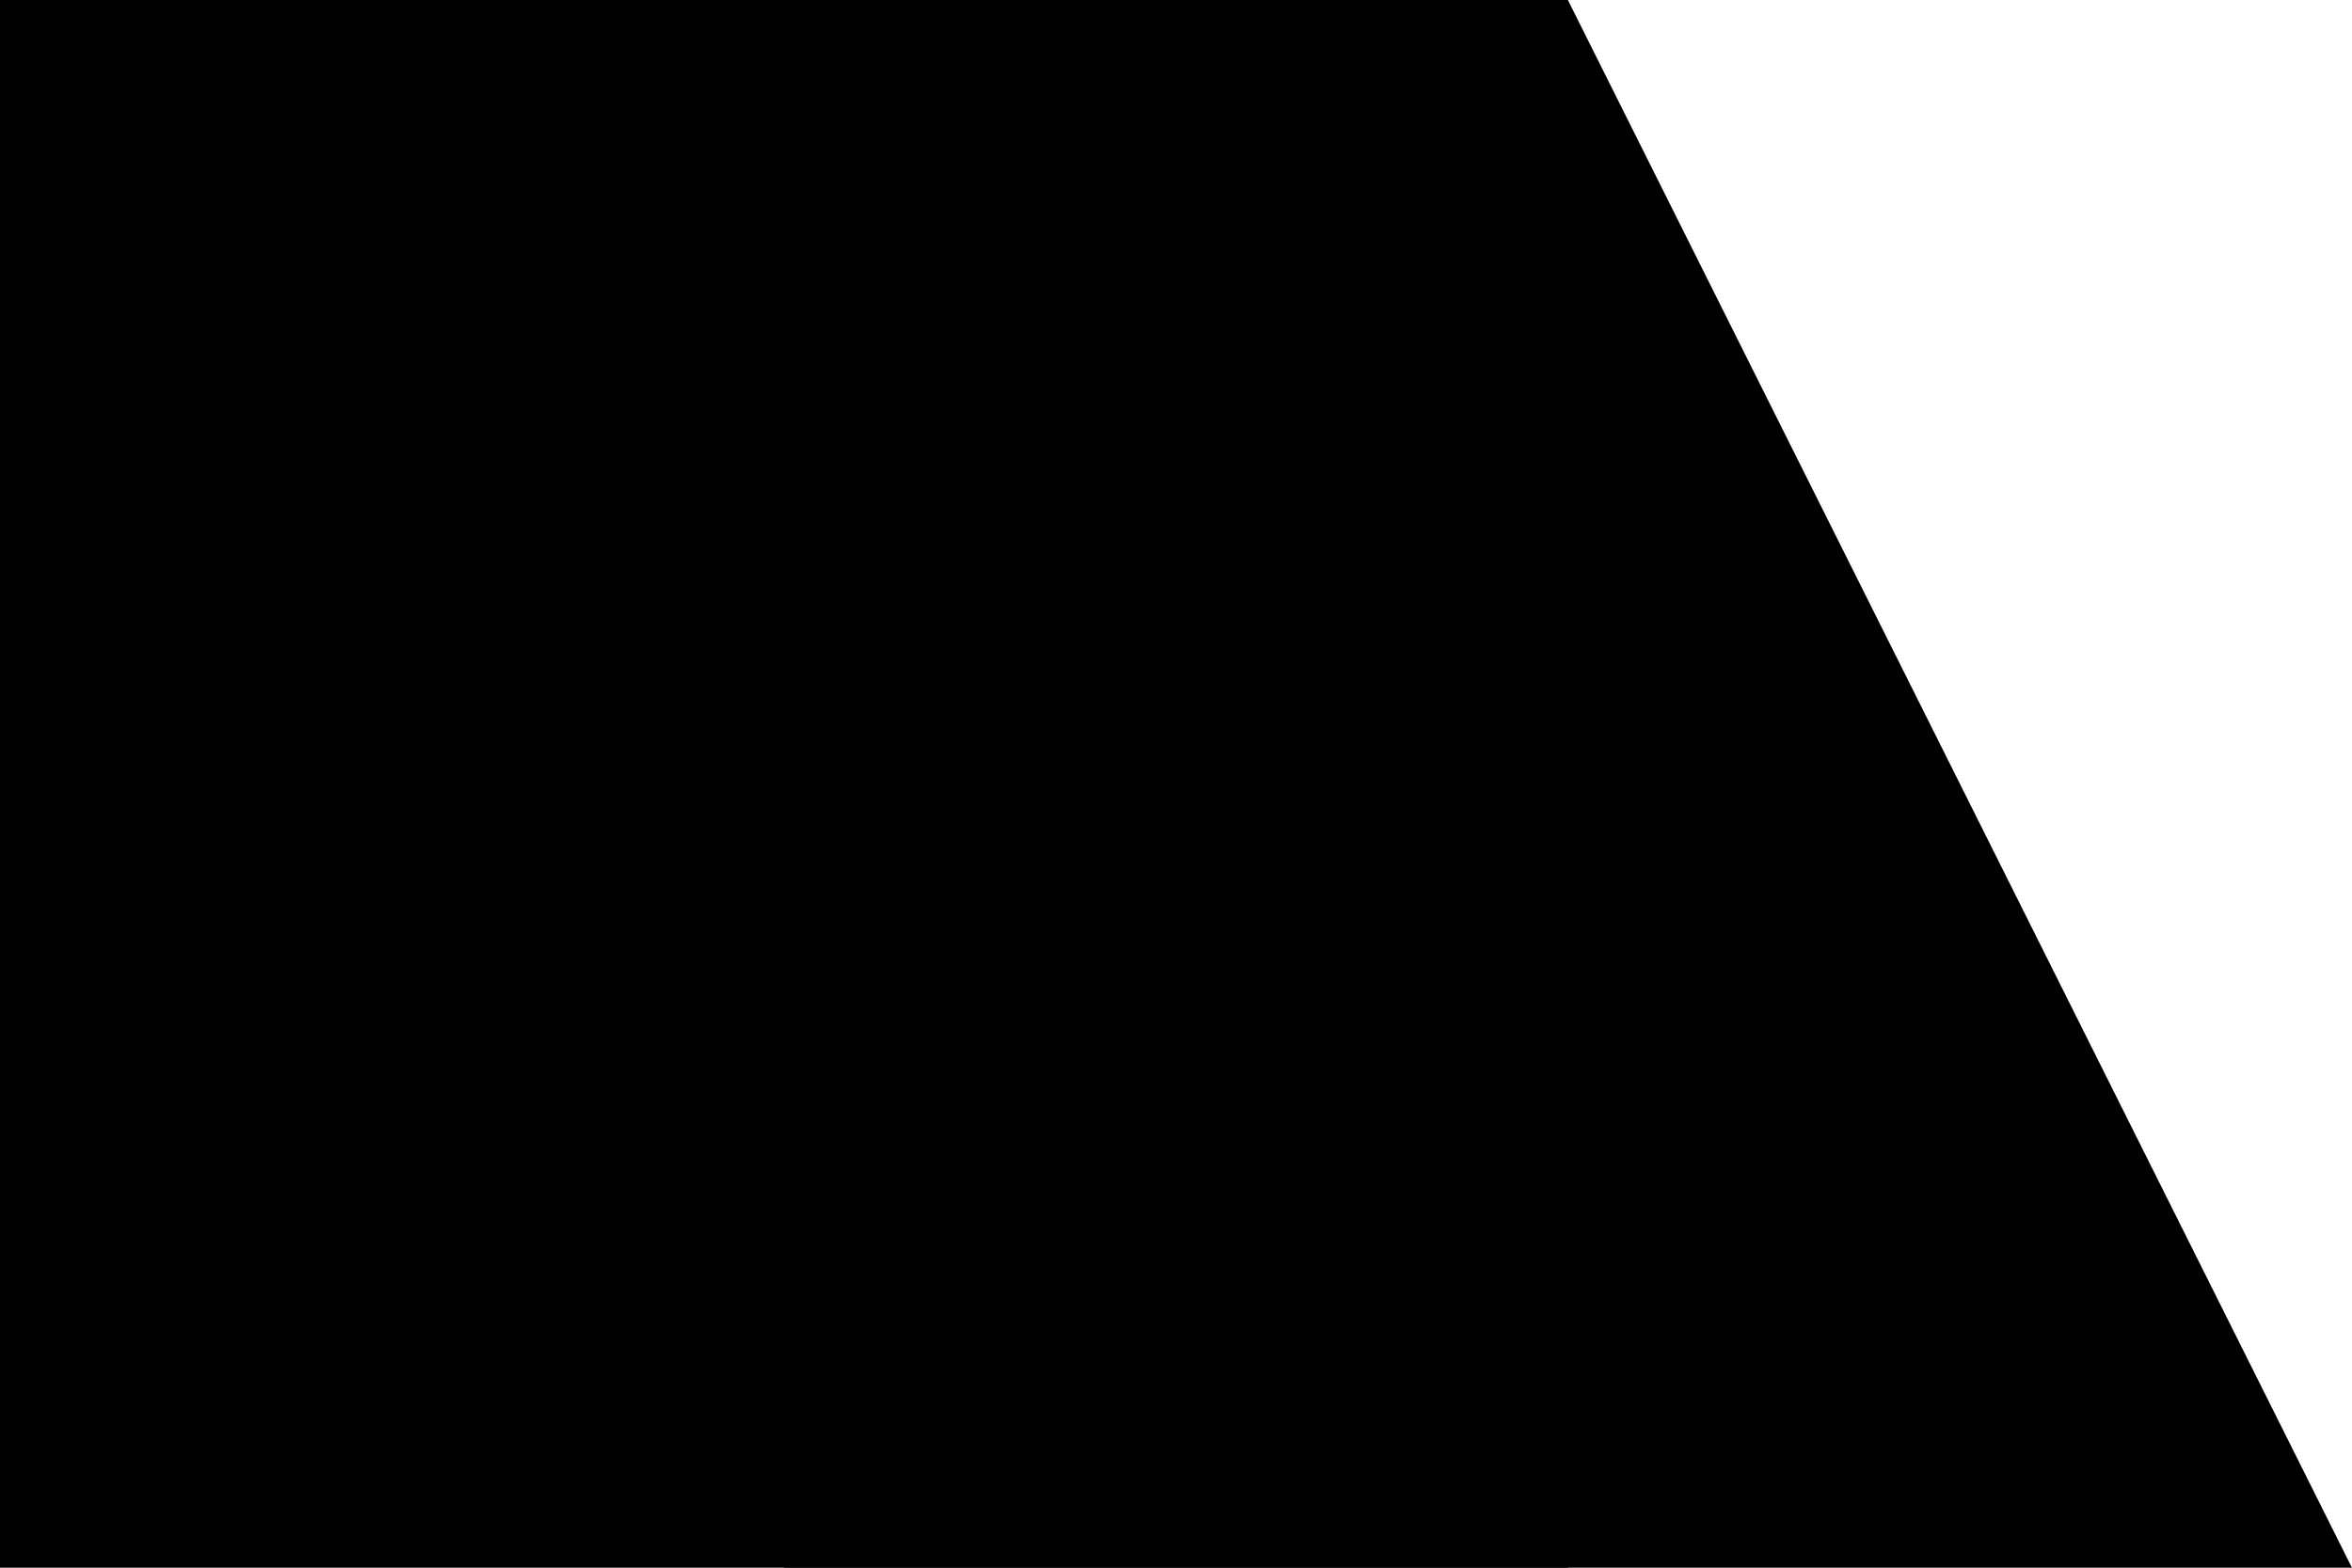
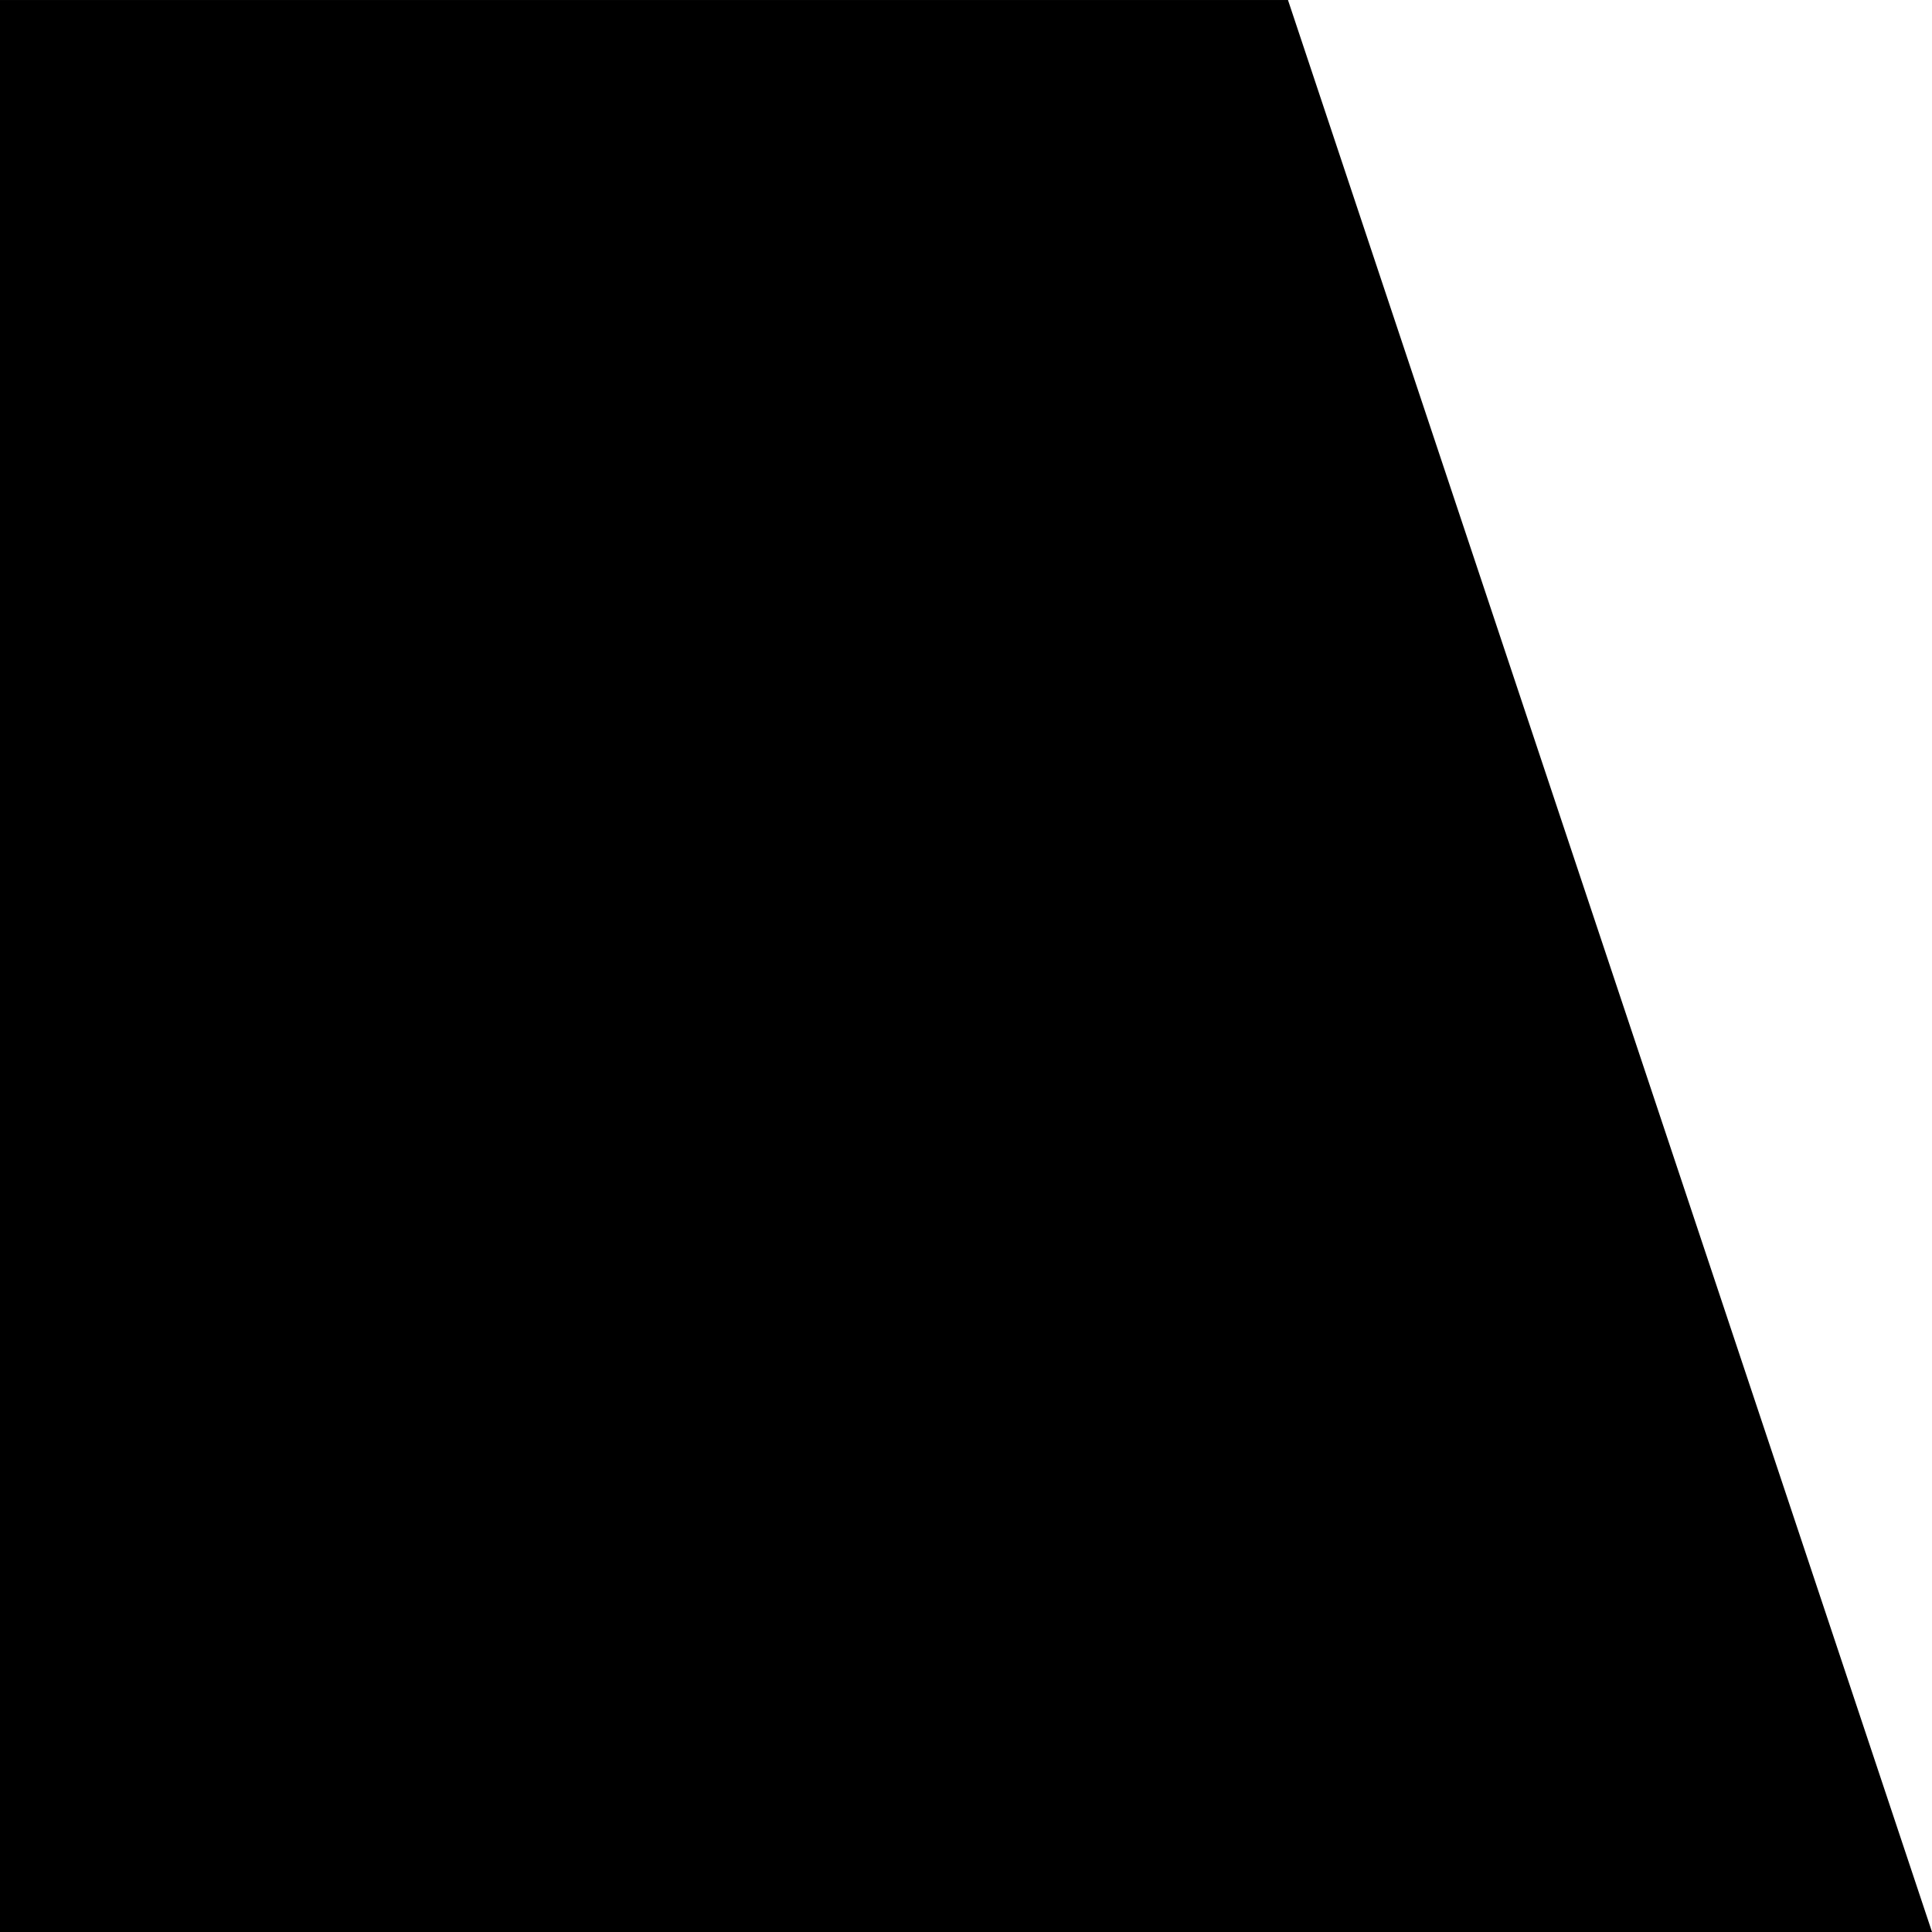
- <svg xmlns="http://www.w3.org/2000/svg" width="30mm" height="20mm" version="1.1" viewBox="0 0 30 20">
-   <g transform="translate(-51.782 -66.554)" fill-rule="evenodd">
-     <path transform="matrix(.59682 0 0 .68915 27.068 22.542)" d="m91.674 92.885h-33.511l16.755-29.021z" style="paint-order:normal" />
-     <rect x="51.782" y="66.554" width="20" height="20" />
+ <svg xmlns="http://www.w3.org/2000/svg" width="26.458mm" height="26.458mm" version="1.1" viewBox="0 0 26.458 26.458" id="svg276">
+   <defs id="defs280" />
+   <g transform="matrix(0.8819776,0,0,1.322909,-45.67057,-88.04469)" id="g274" style="fill-rule:evenodd">
+     <path transform="matrix(0.59682,0,0,0.68915,27.068,22.542)" d="M 91.674,92.885 H 58.163 L 74.918,63.864 Z" style="paint-order:normal" id="path270" />
+     <rect x="51.782" y="66.554" width="20" height="20" id="rect272" />
  </g>
</svg>
